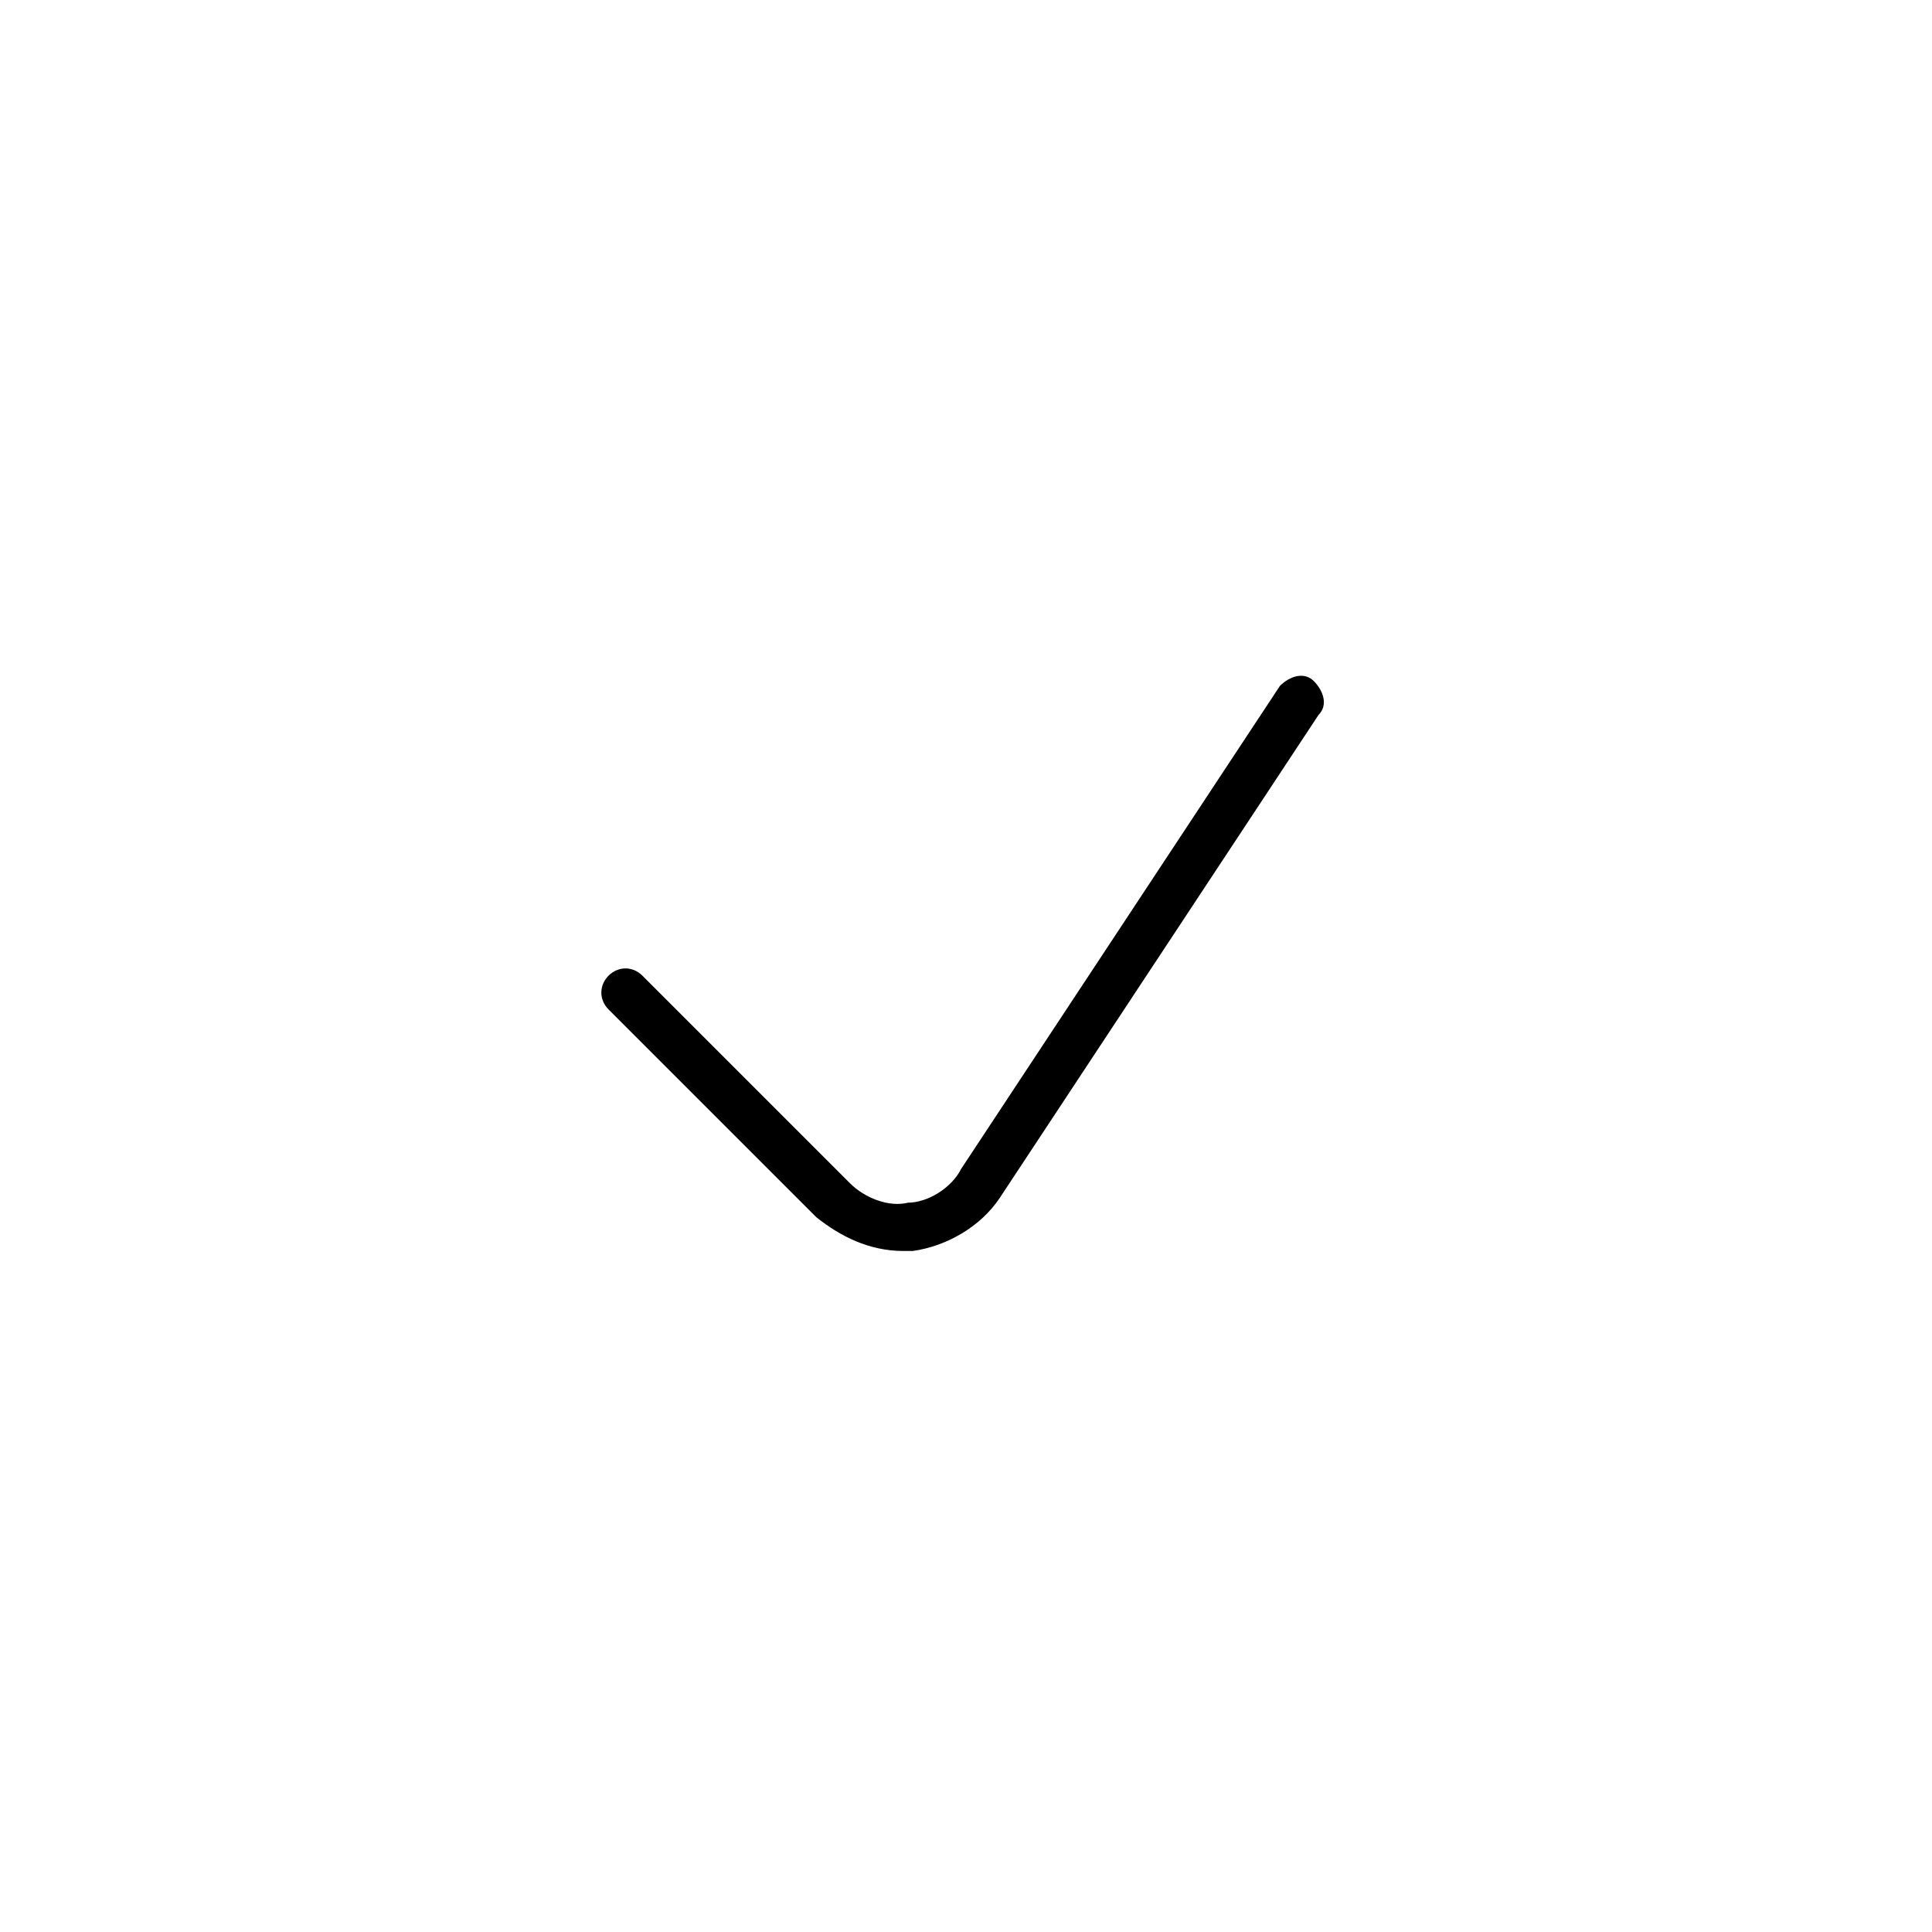
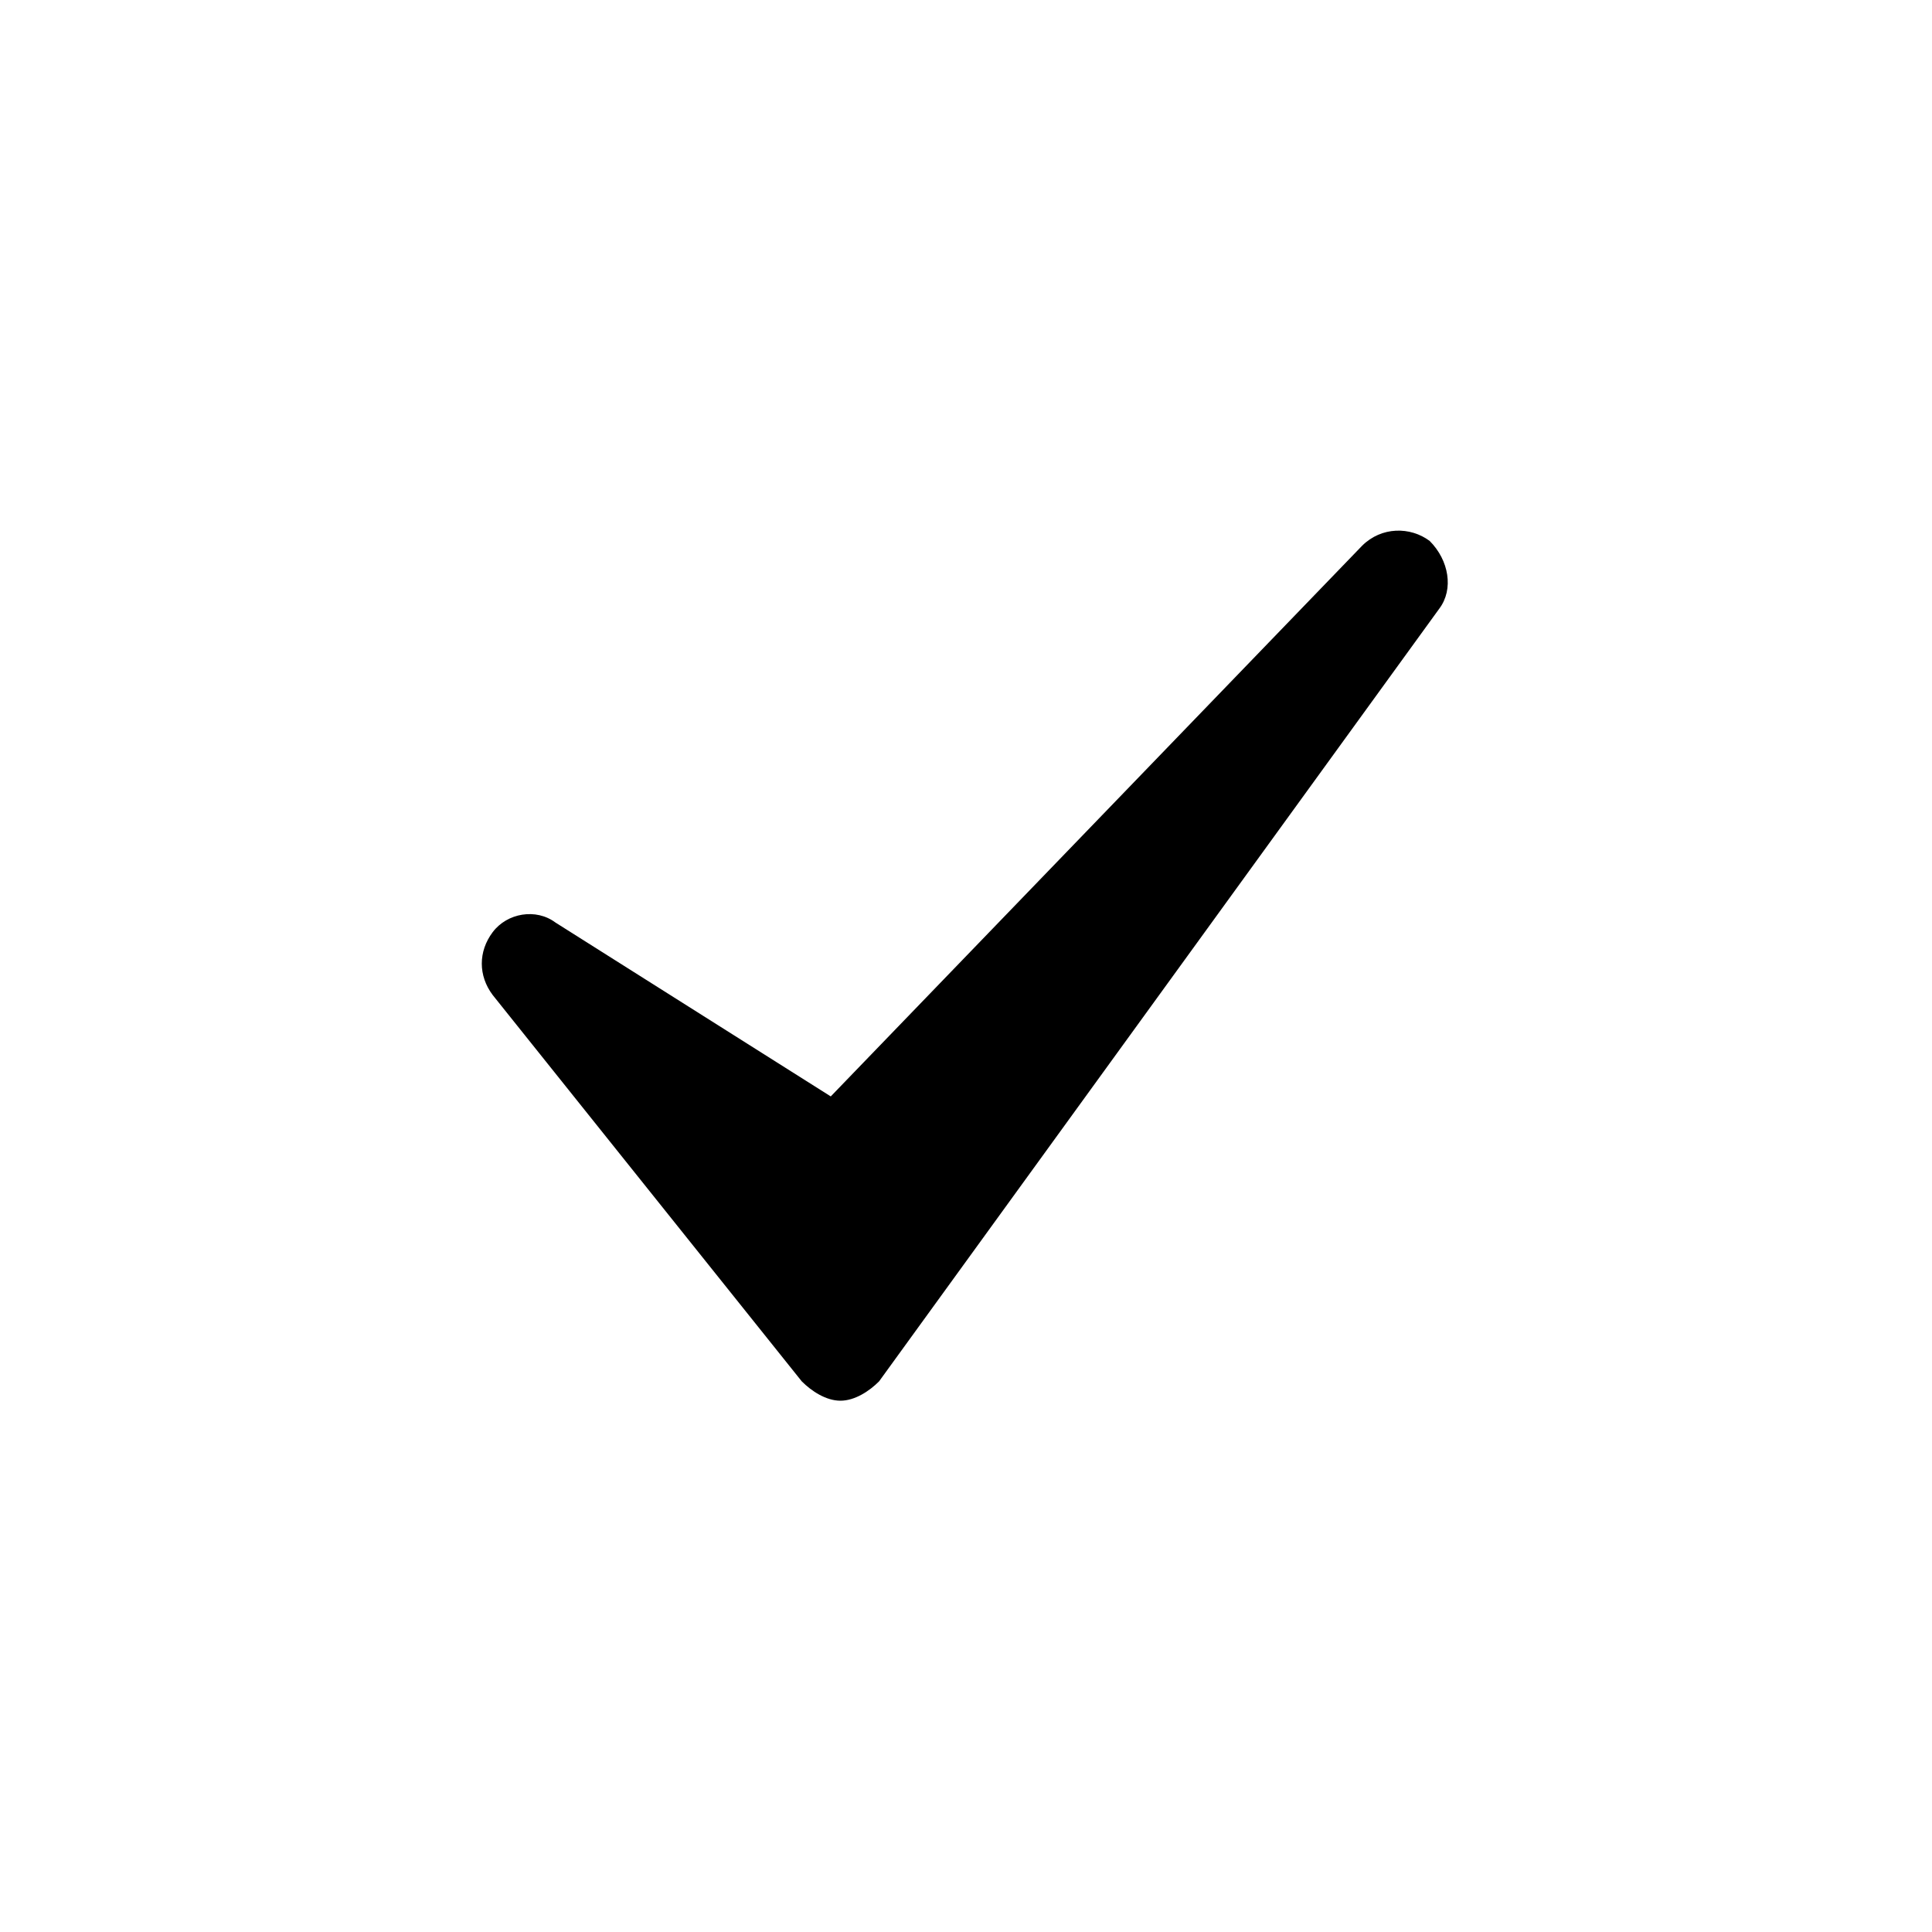
- <svg xmlns="http://www.w3.org/2000/svg" version="1.1" x="0px" y="0px" viewBox="0 0 40 40" style="enable-background:new 0 0 40 40;" xml:space="preserve">
-   <g>
-     <path d="M18.7,25.9c-0.7,0-1.3-0.3-1.8-0.7l-4.3-4.3c-0.2-0.2-0.2-0.5,0-0.7s0.5-0.2,0.7,0l4.3,4.3c0.3,0.3,0.8,0.5,1.2,0.4   c0.4,0,0.9-0.3,1.1-0.7l6.6-10c0.2-0.2,0.5-0.3,0.7-0.1c0.2,0.2,0.3,0.5,0.1,0.7l-6.6,10c-0.4,0.6-1.1,1-1.8,1.1   C18.9,25.9,18.8,25.9,18.7,25.9z" />
-   </g>
+ <svg xmlns="http://www.w3.org/2000/svg" version="1.1" id="Layer_1" x="0px" y="0px" viewBox="0 0 40 40" style="enable-background:new 0 0 40 40;" xml:space="preserve">
+   <path d="M29.6,11.2c-0.4-0.3-1-0.3-1.4,0.1l-11,11.4l-5.7-3.6c-0.4-0.3-1-0.2-1.3,0.2c-0.3,0.4-0.3,0.9,0,1.3l6.4,8  c0.2,0.2,0.5,0.4,0.8,0.4c0,0,0,0,0,0c0.3,0,0.6-0.2,0.8-0.4l11.6-16C30.1,12.2,30,11.6,29.6,11.2z" />
</svg>
